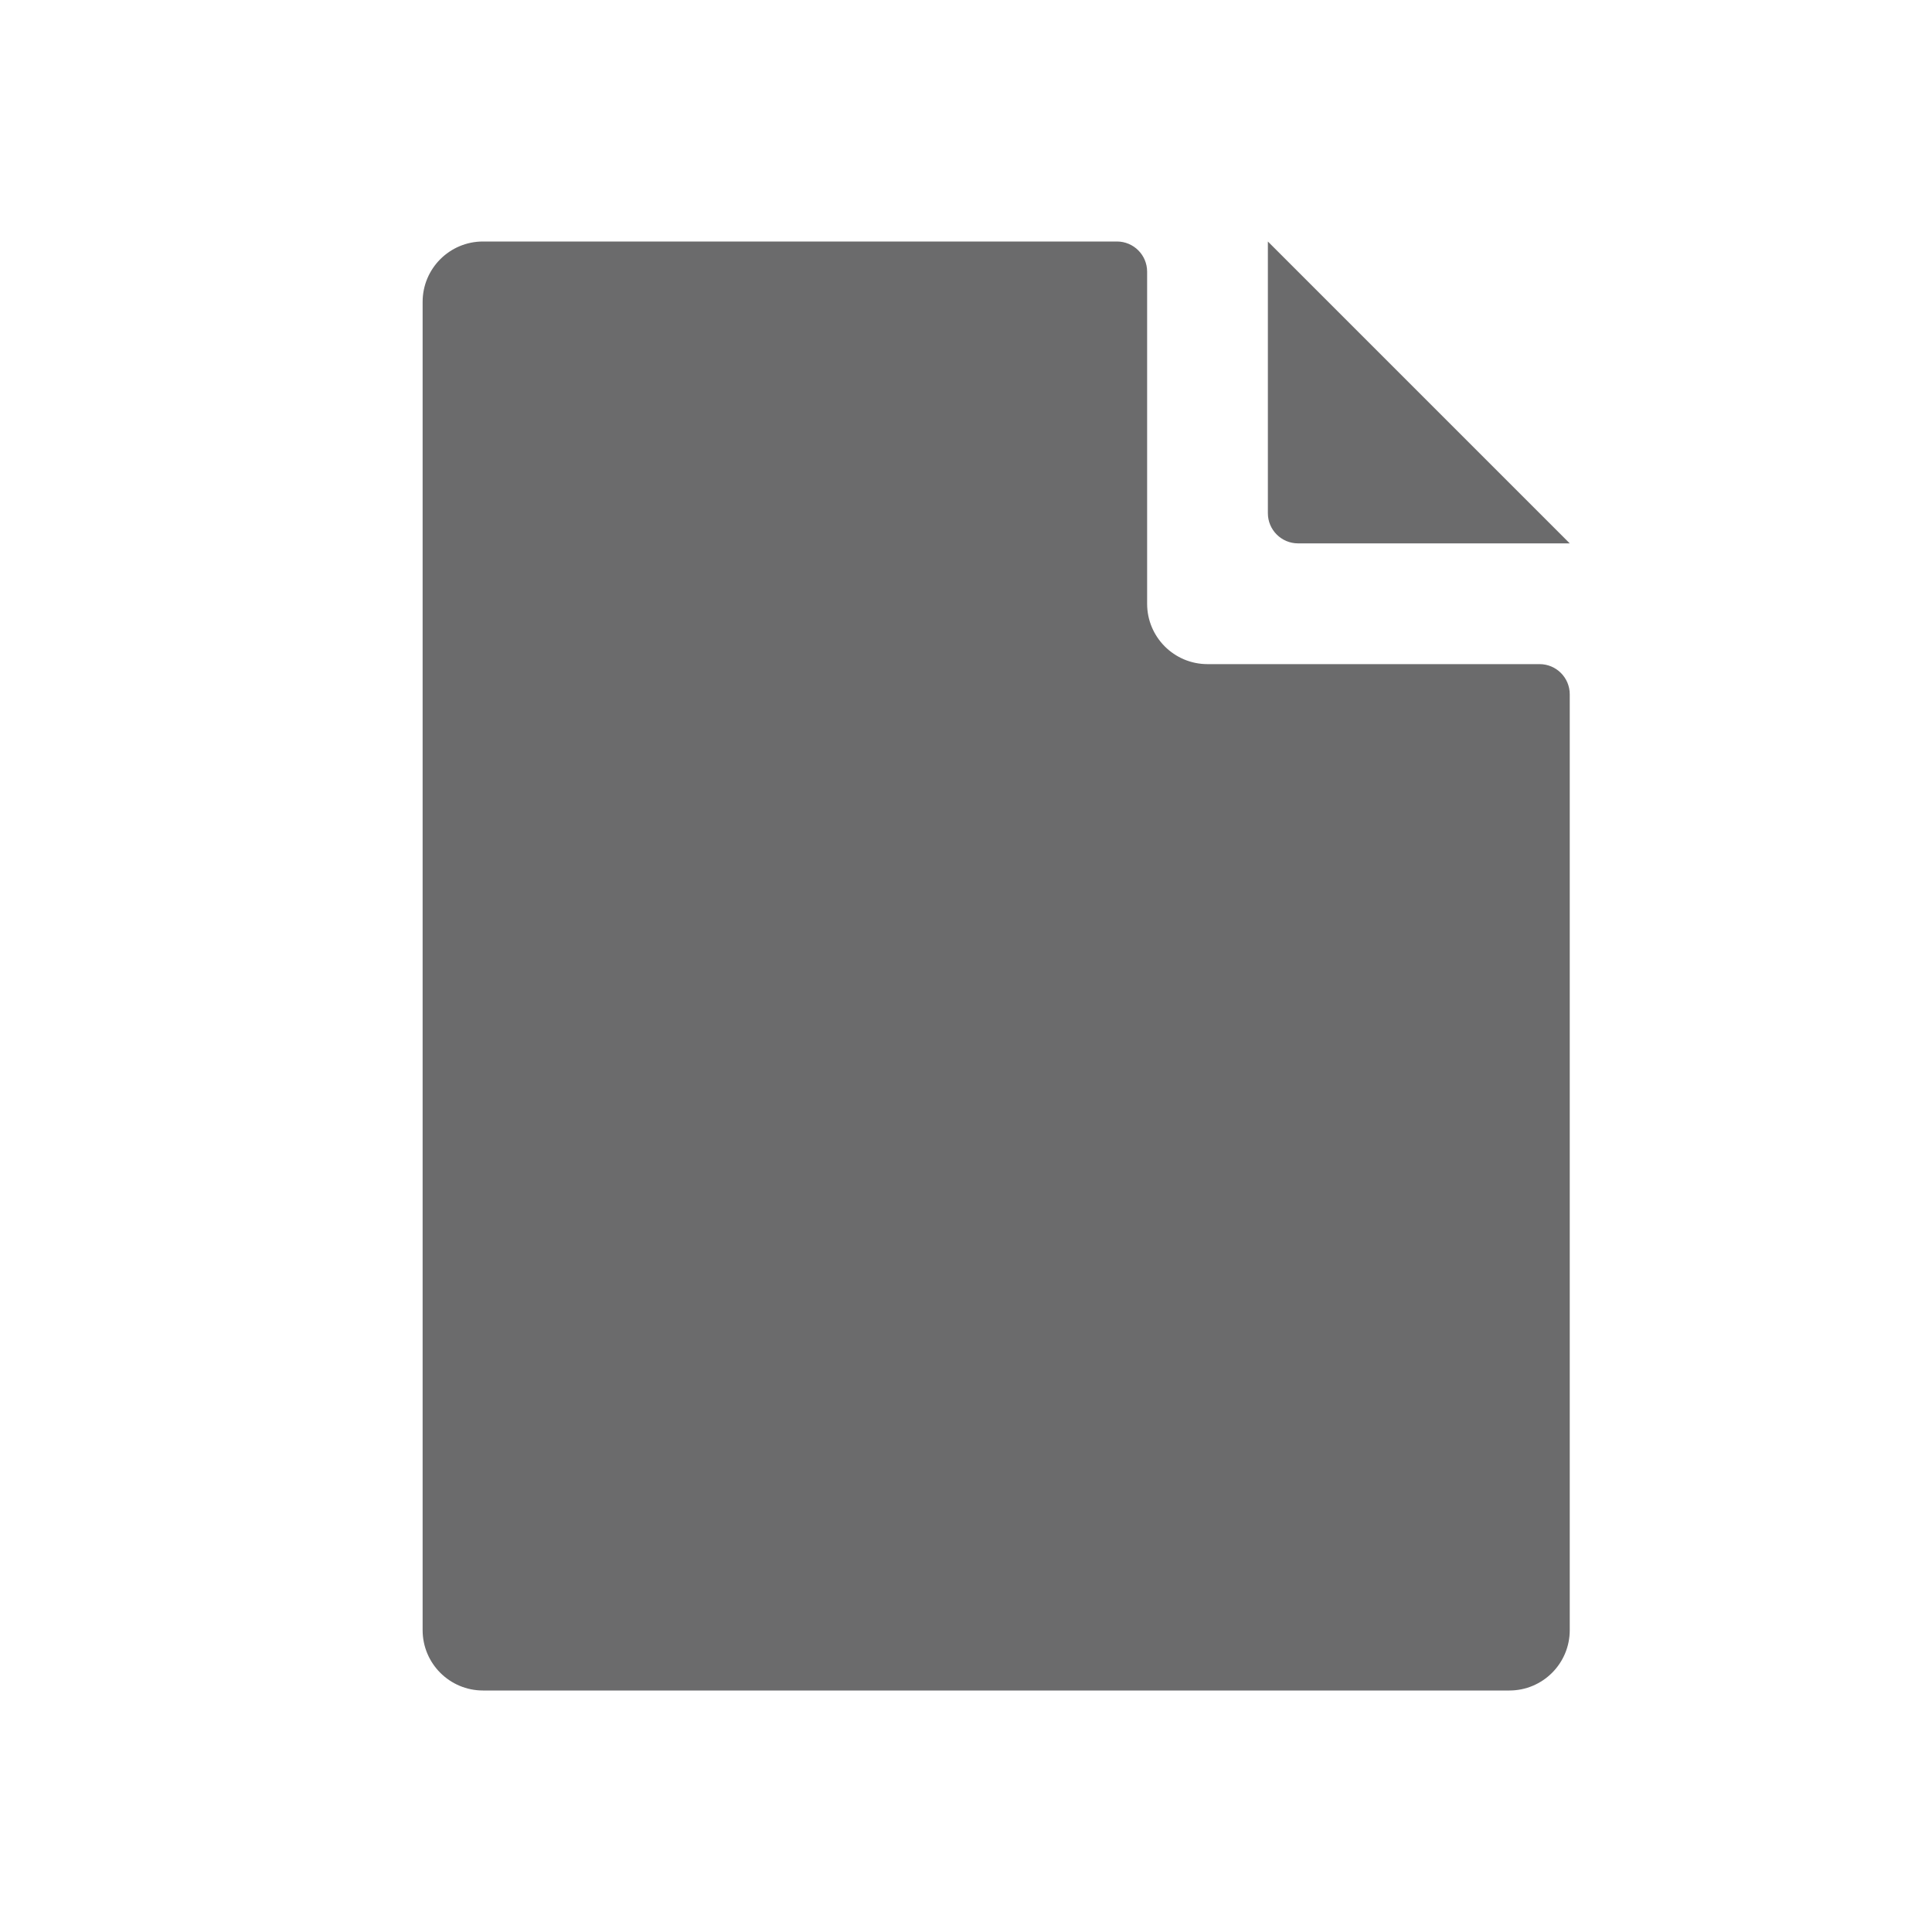
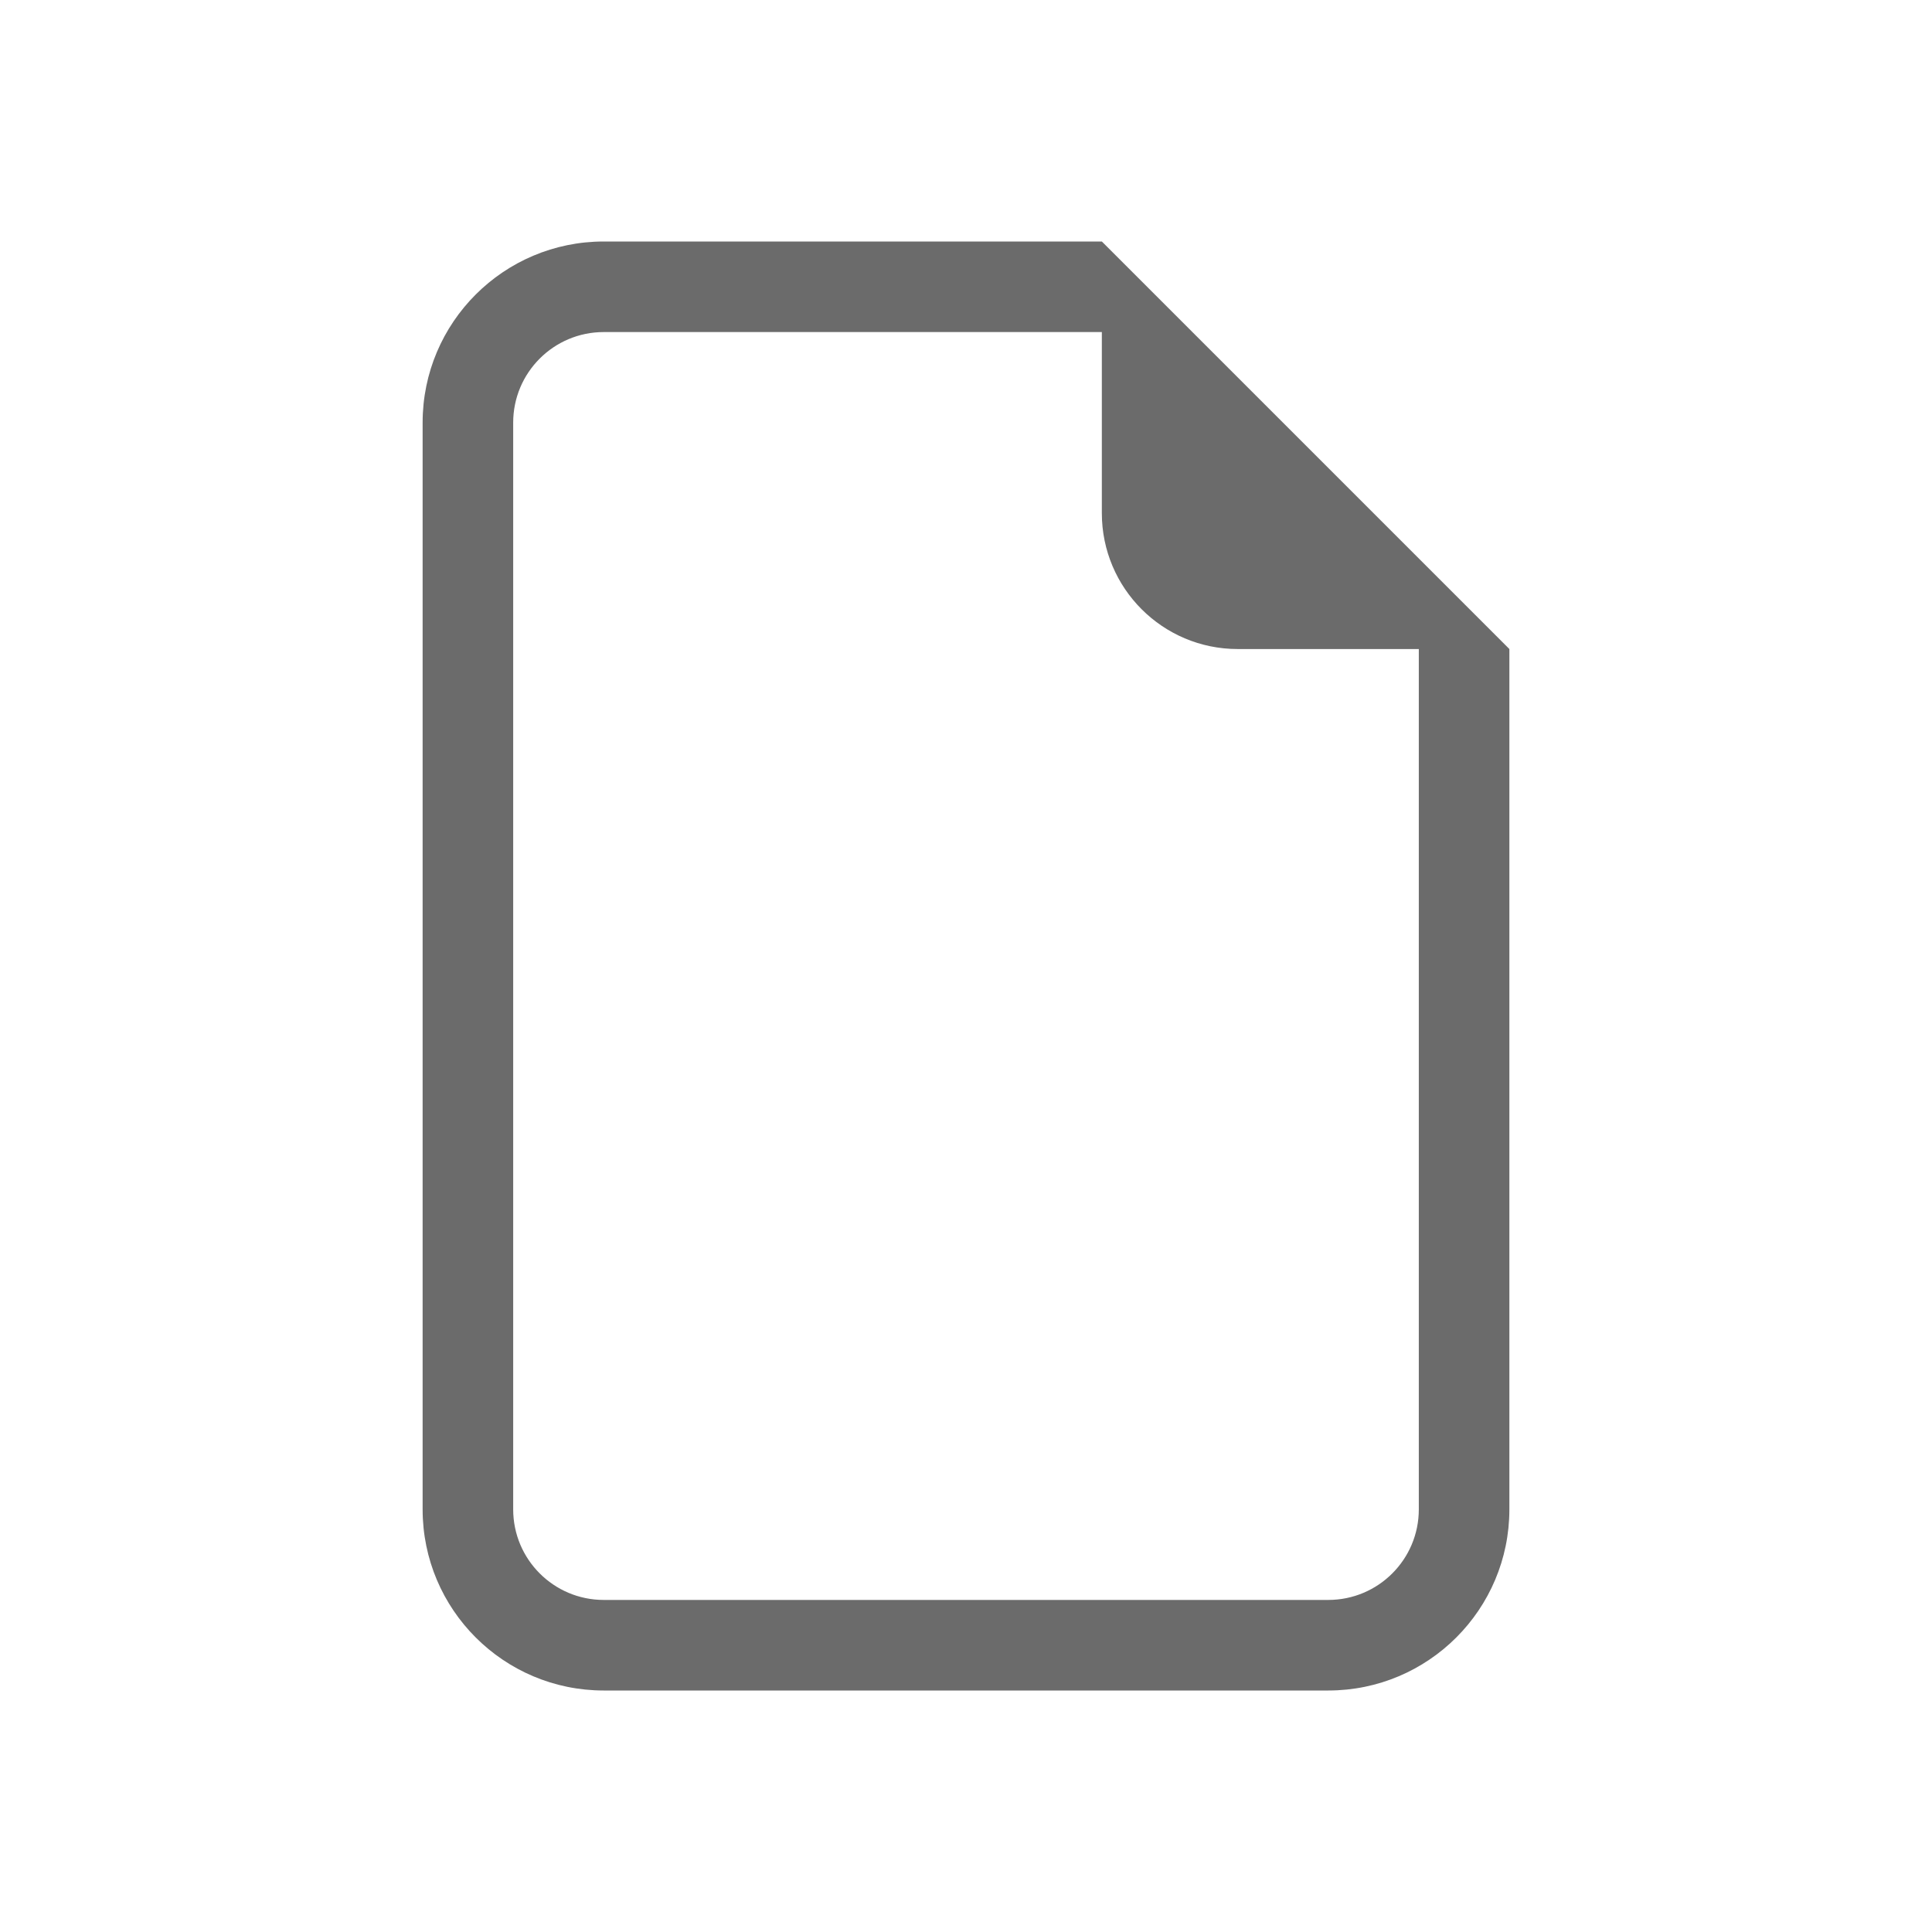
- <svg xmlns="http://www.w3.org/2000/svg" id="glyphicons-basic" viewBox="0 0 32 32" version="1.1">
+ <svg xmlns="http://www.w3.org/2000/svg" width="32" height="32" fill="currentColor" class="bi bi-file-earmark" viewBox="0 0 32 32" version="1.1" id="svg1">
  <defs id="defs1" />
-   <path id="file" d="M20,11h5.5a.5.5,0,0,1,.5.5V27a1,1,0,0,1-1,1H8a1,1,0,0,1-1-1V5A1,1,0,0,1,8,4H18.5a.5.5,0,0,1,.5.5V10A1,1,0,0,0,20,11Zm1.5-2H26L21,4V8.5A.5.5,0,0,0,21.5,9Z" style="fill:#6b6b6c;fill-opacity:1" />
+   <path d="M 25,10.75 V 25 a 3,3 0 0 1 -3,3 H 10 A 3,3 0 0 1 7,25 V 7 a 3,3 0 0 1 3,-3 h 8.25 z m -4.5,0 A 2.25,2.25 0 0 1 18.25,8.5 v -3 H 10 A 1.5,1.5 0 0 0 8.5,7 V 25 A 1.5,1.5 0 0 0 10,26.5 H 22 A 1.5,1.5 0 0 0 23.5,25 V 10.75 Z" id="path1" style="stroke-width:1.5;fill:#6b6b6b;fill-opacity:1" />
</svg>
